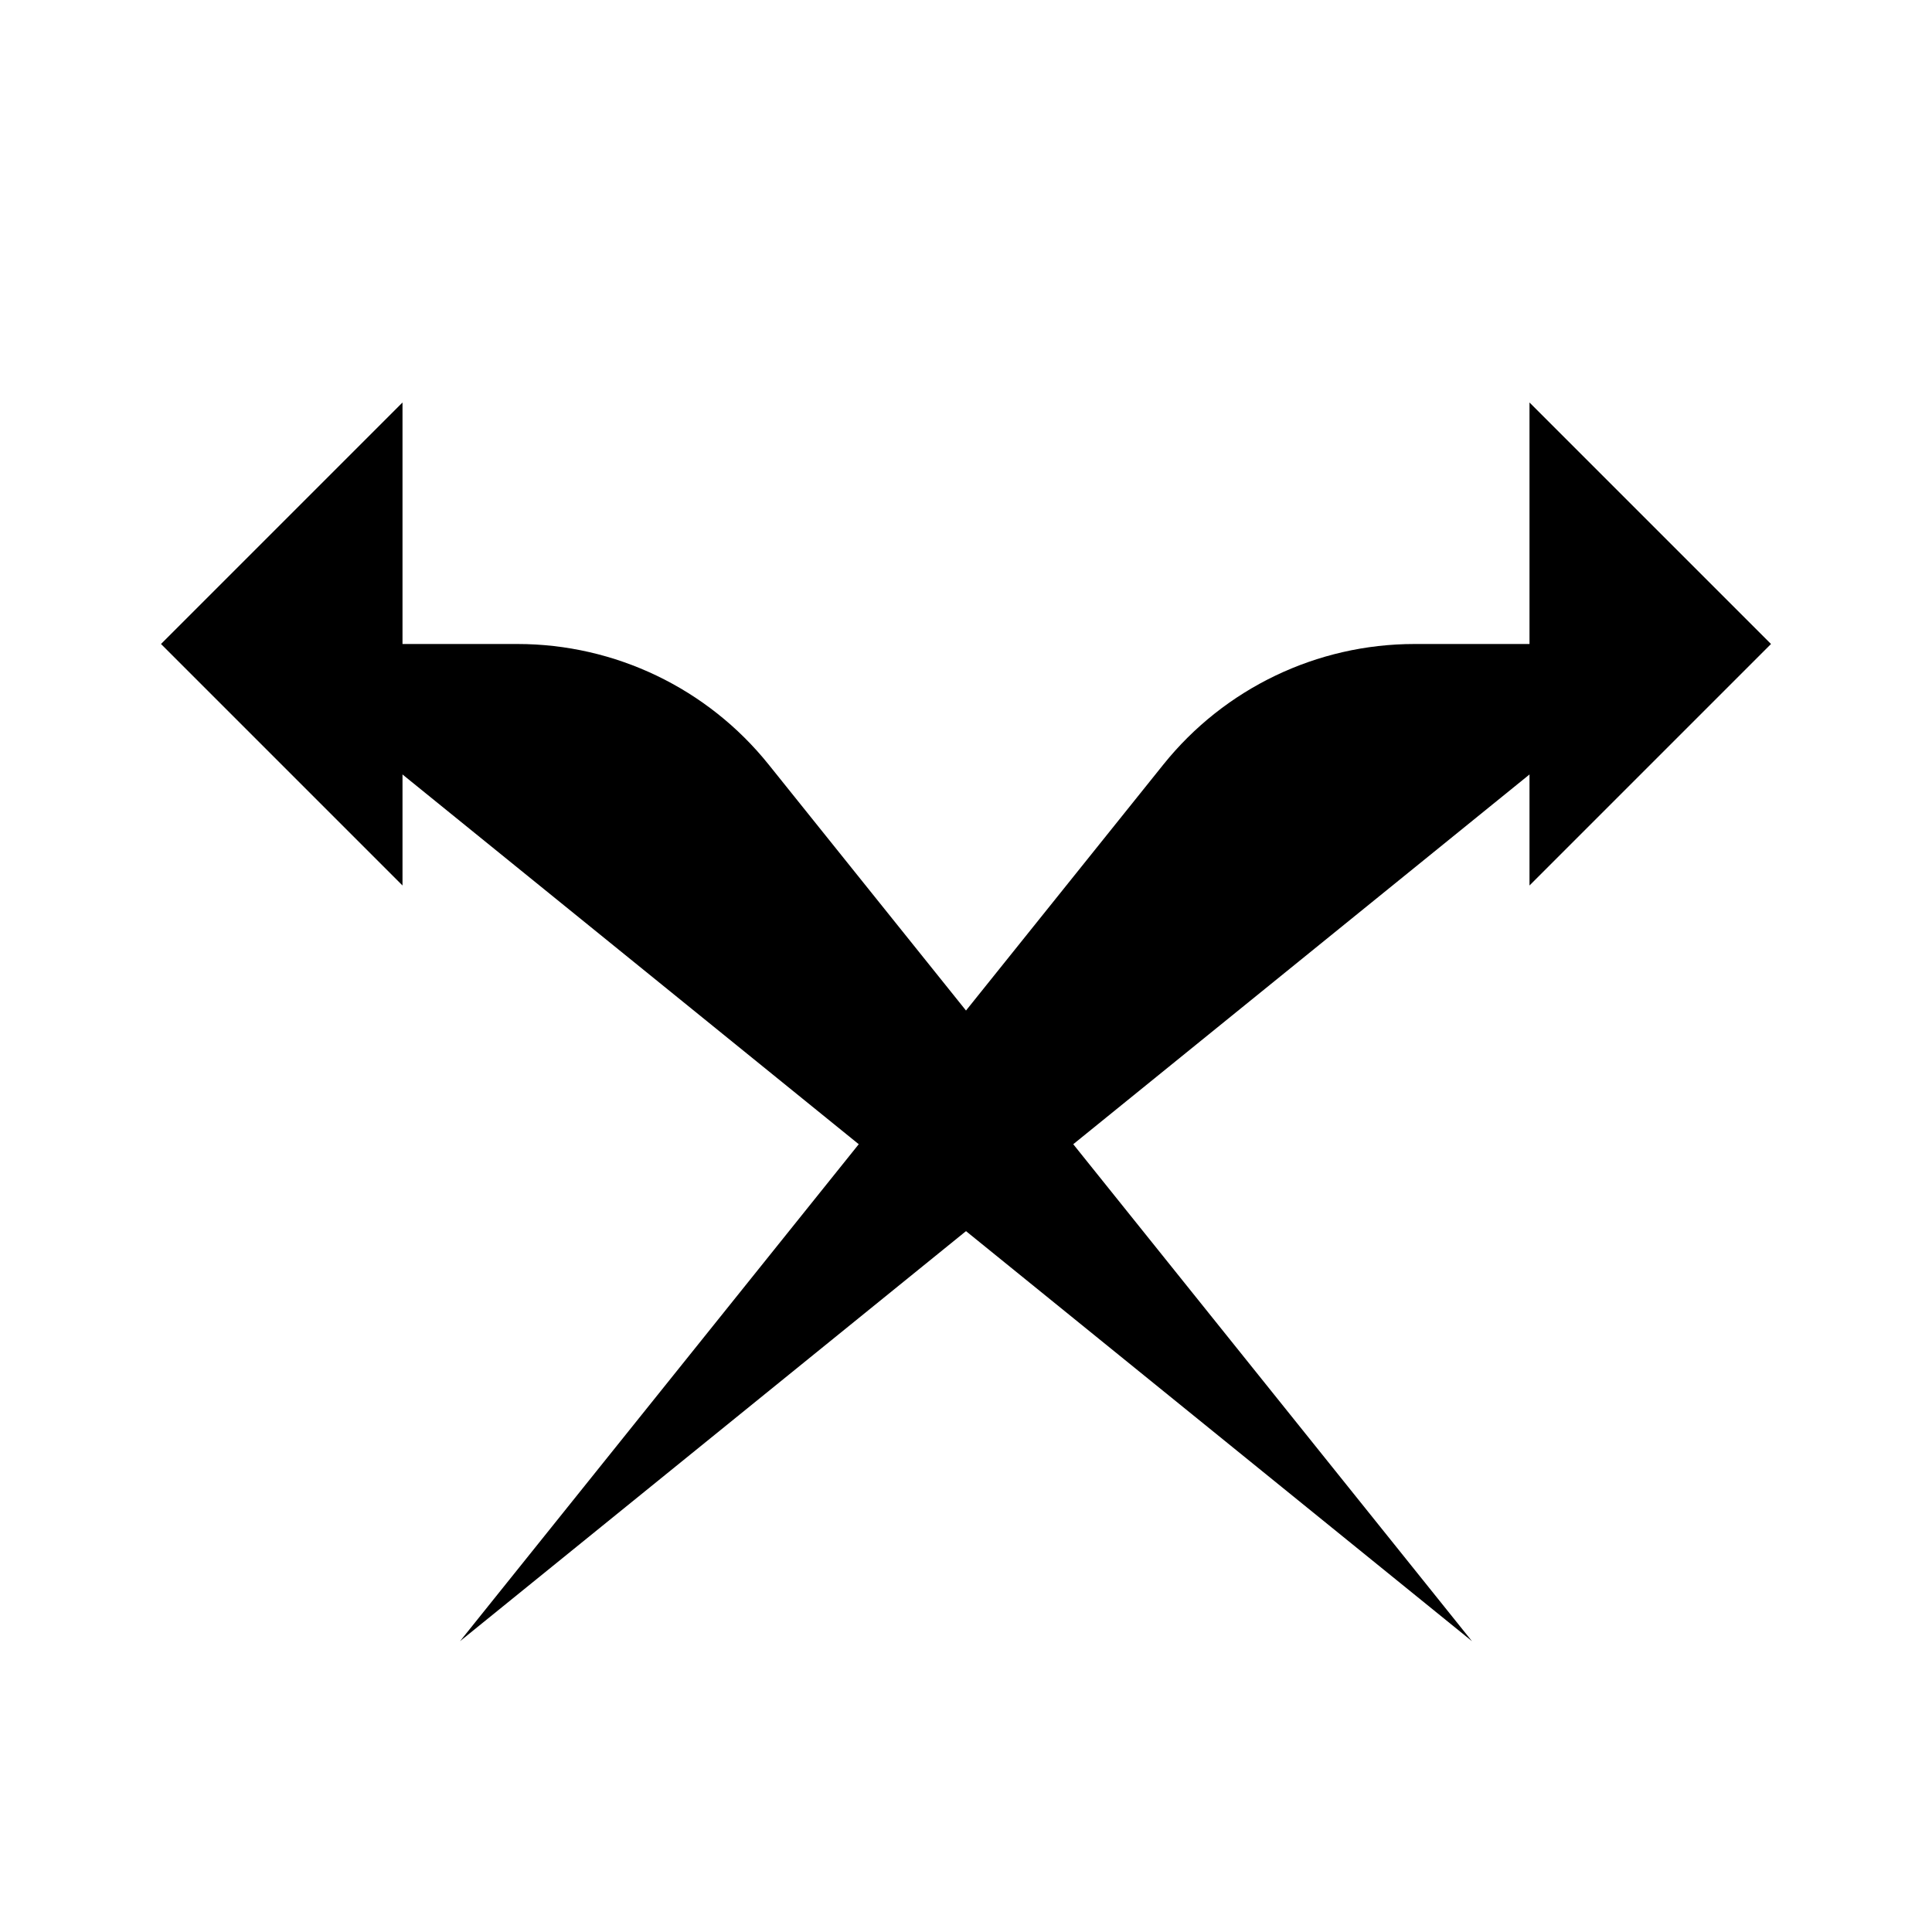
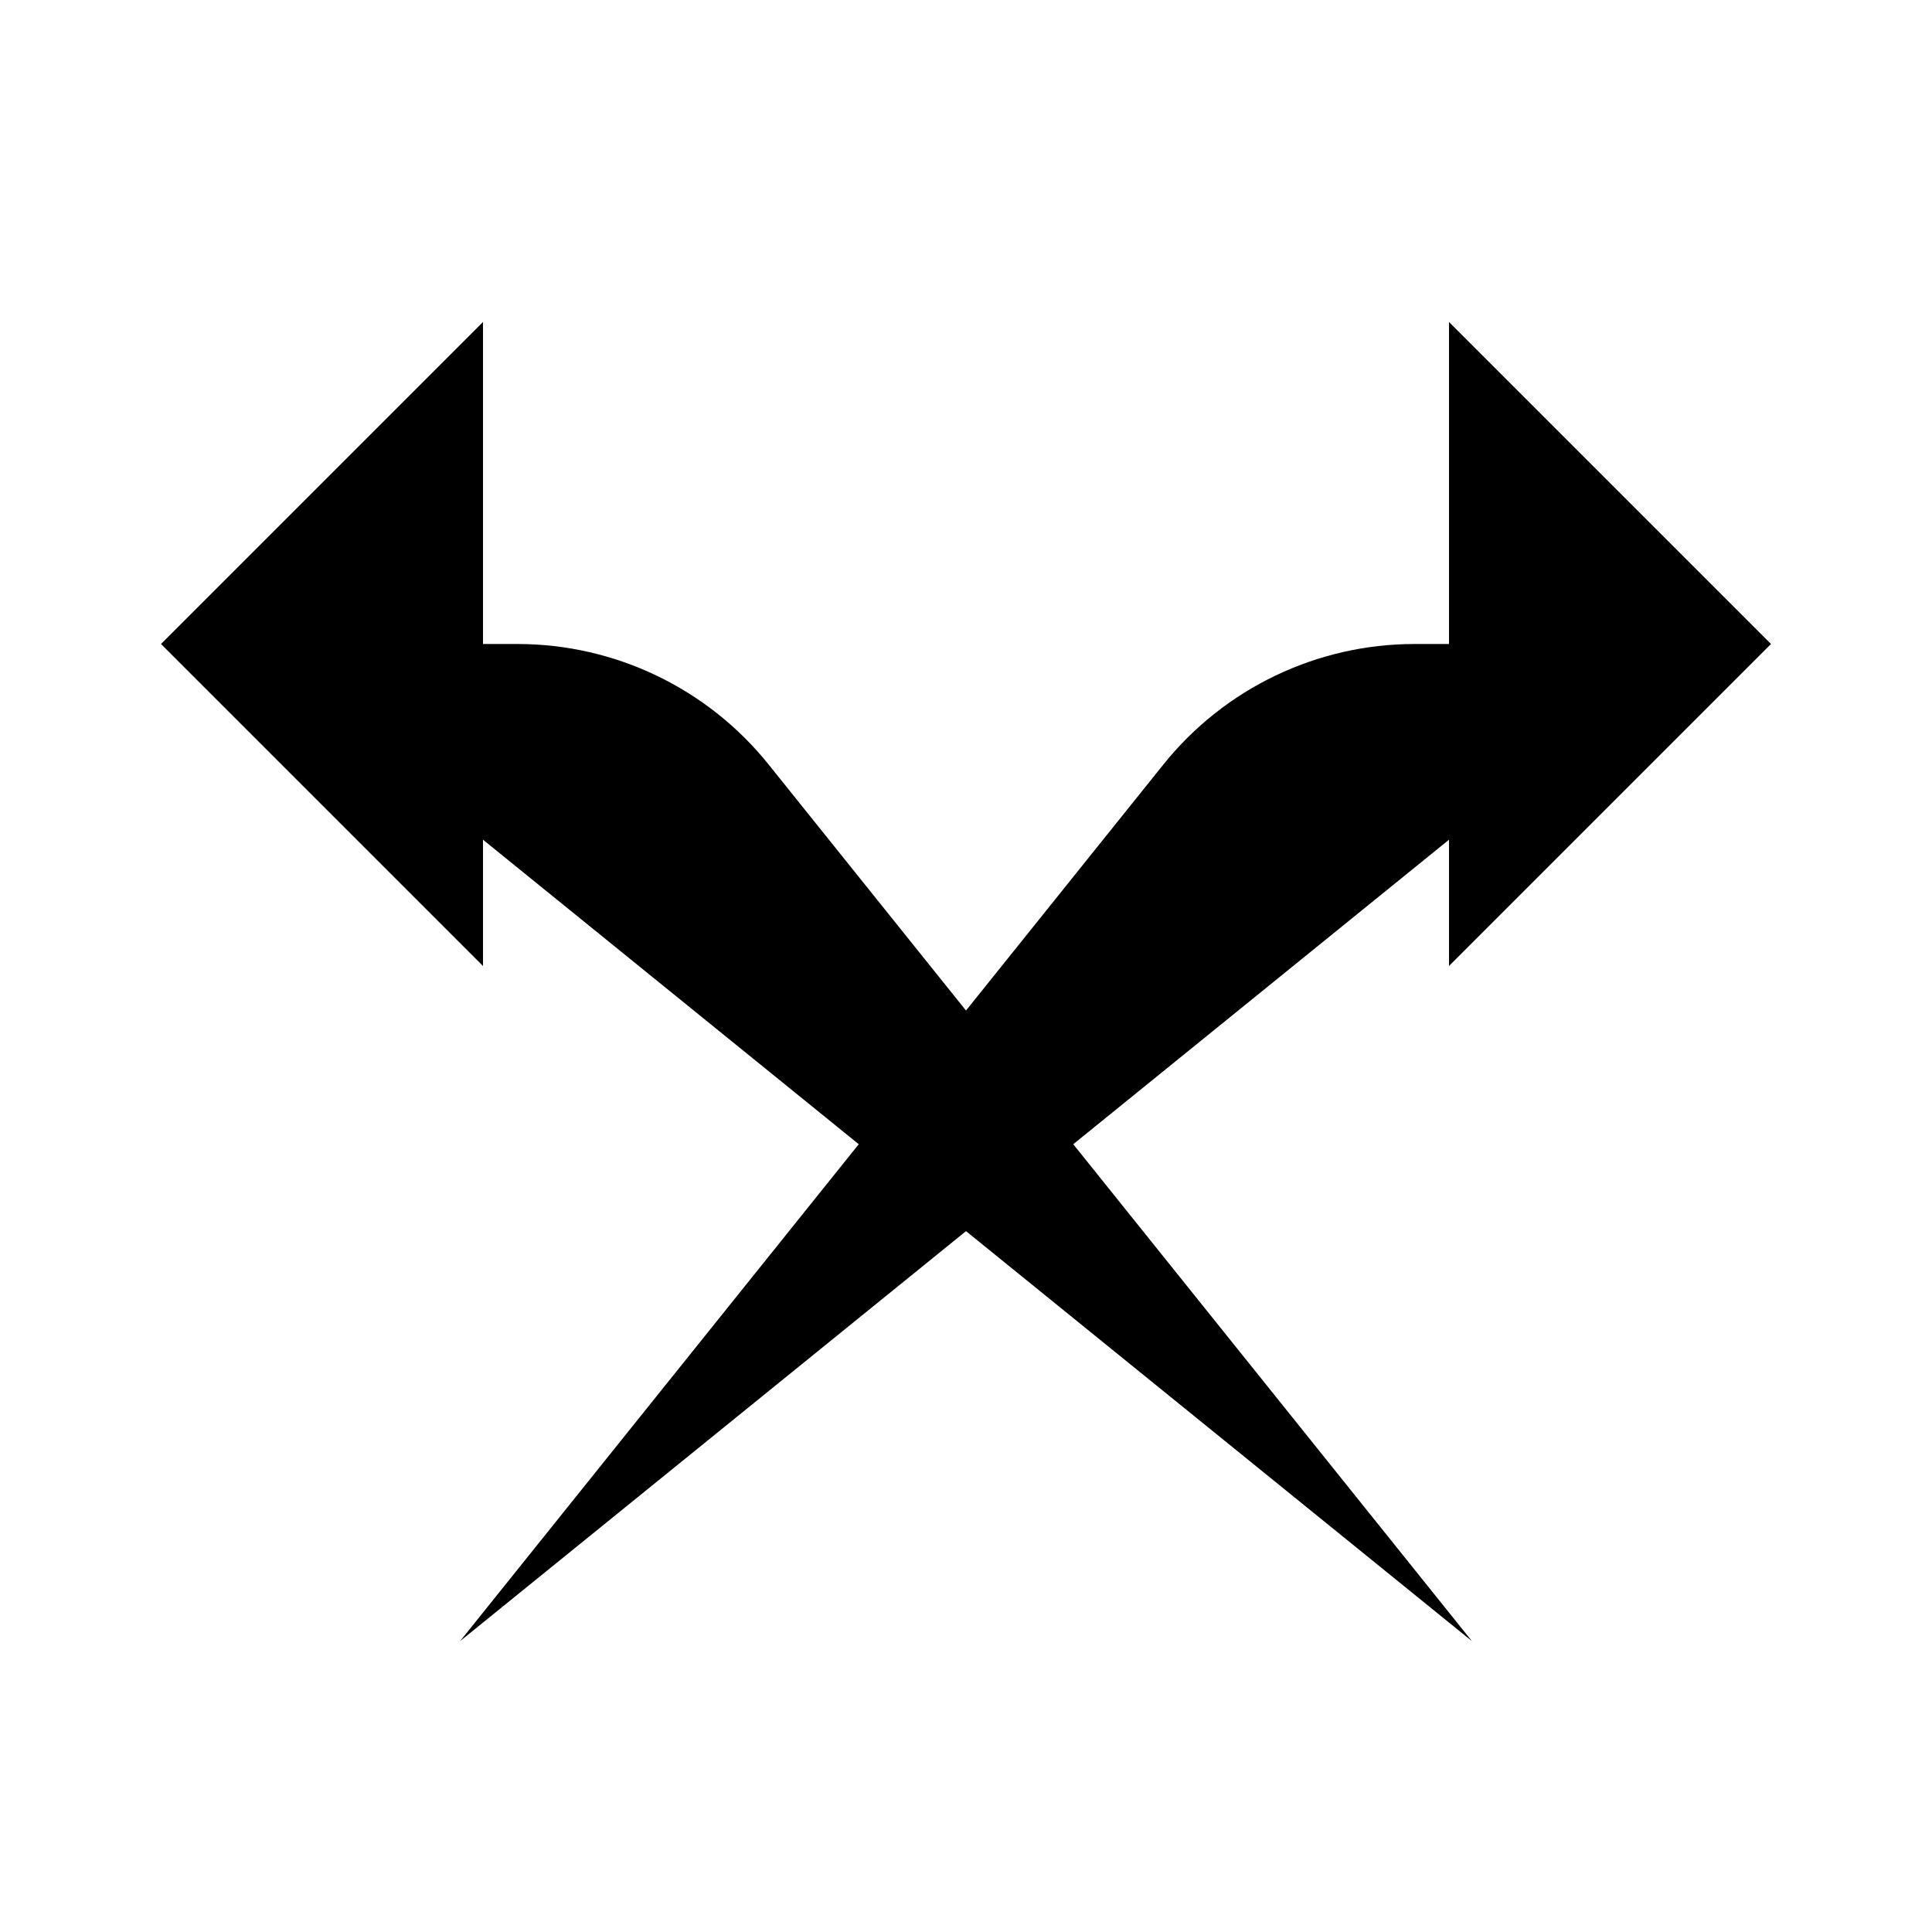
<svg xmlns="http://www.w3.org/2000/svg" role="img" width="24" height="24" viewBox="0 0 24 24" aria-labelledby="crossingIconTitle">
-   <path d="M5.715,20.387 L14.452,9.497 C15.211,8.551 16.359,8 17.572,8 L21,8" />
-   <polyline points="19 5 22 8 19 11 19 11" />
-   <path d="M3,8 L6.428,8 C7.641,8 8.789,8.551 9.548,9.497 L18.285,20.387" />
-   <polyline points="5 11 2 8 5 5" />
+   <path d="M5.715 20.387L14.452 9.497C15.211 8.551 16.359 8 17.572 8L21 8V8" />
+   <path d="M18 4L22 8L18 12" />
+   <path d="M3 8L6.428 8C7.641 8 8.789 8.551 9.548 9.497L18.285 20.387" />
+   <path d="M6 12L2 8L6 4" />
</svg>
